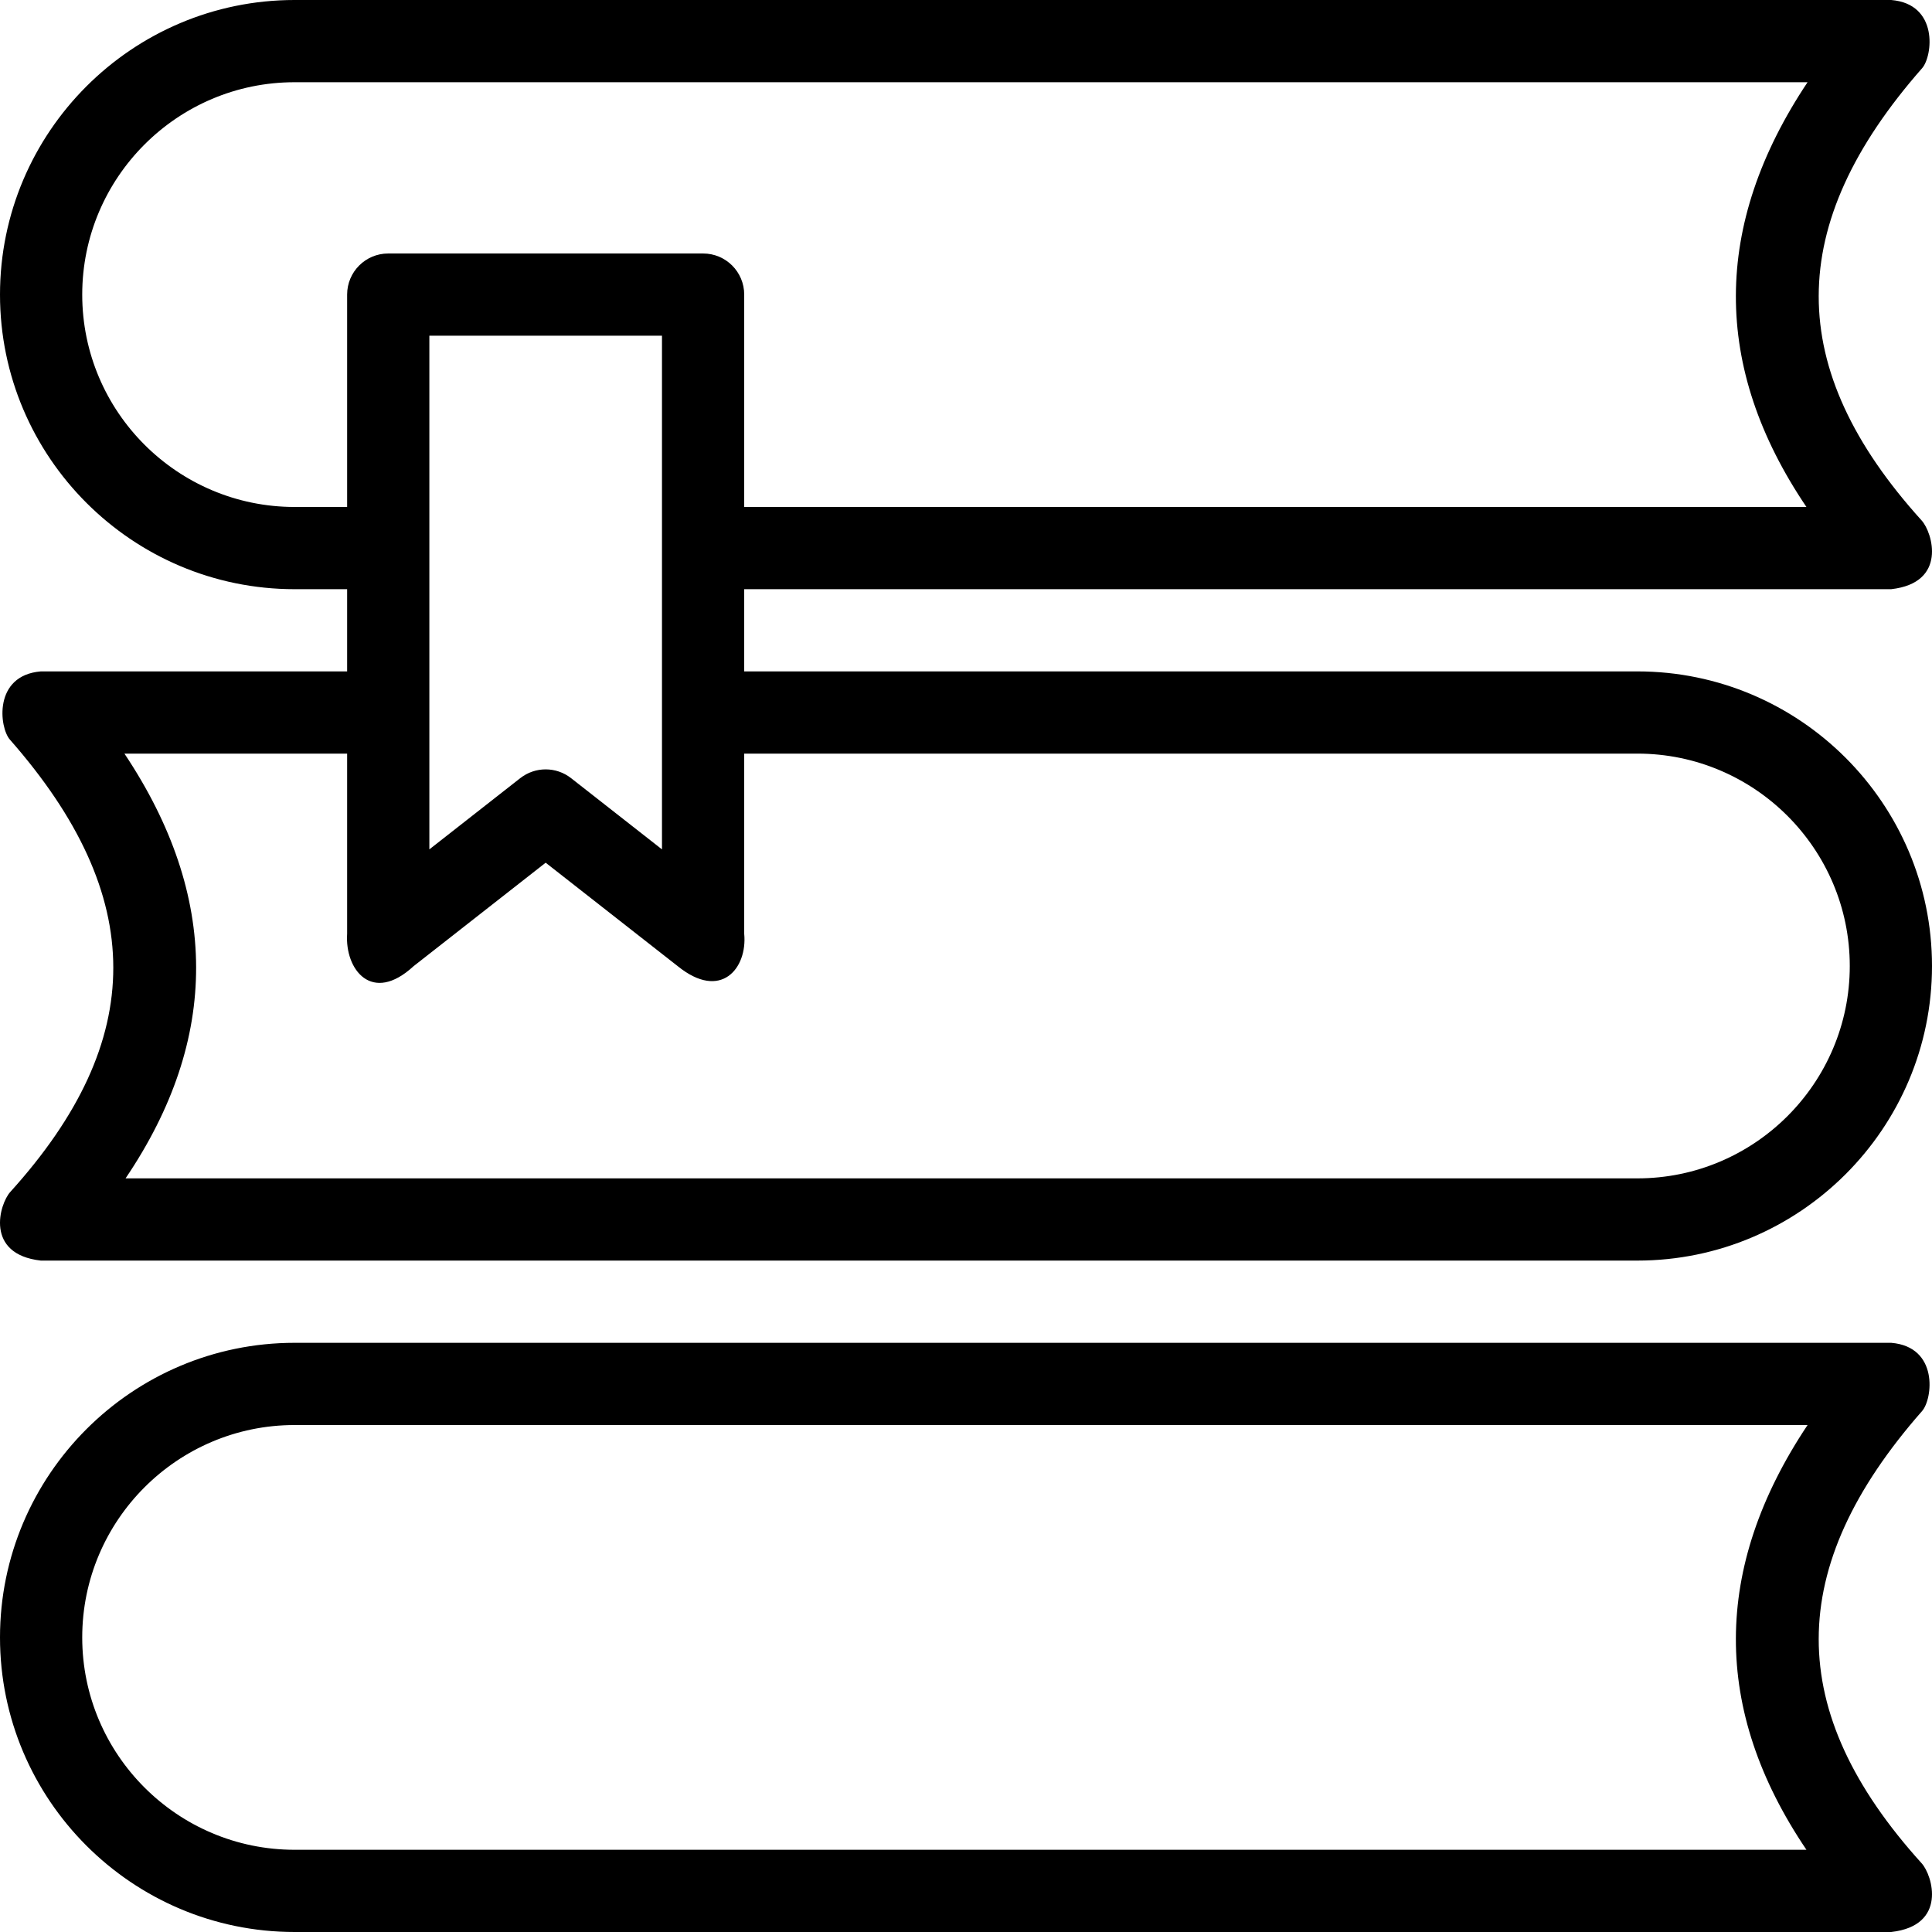
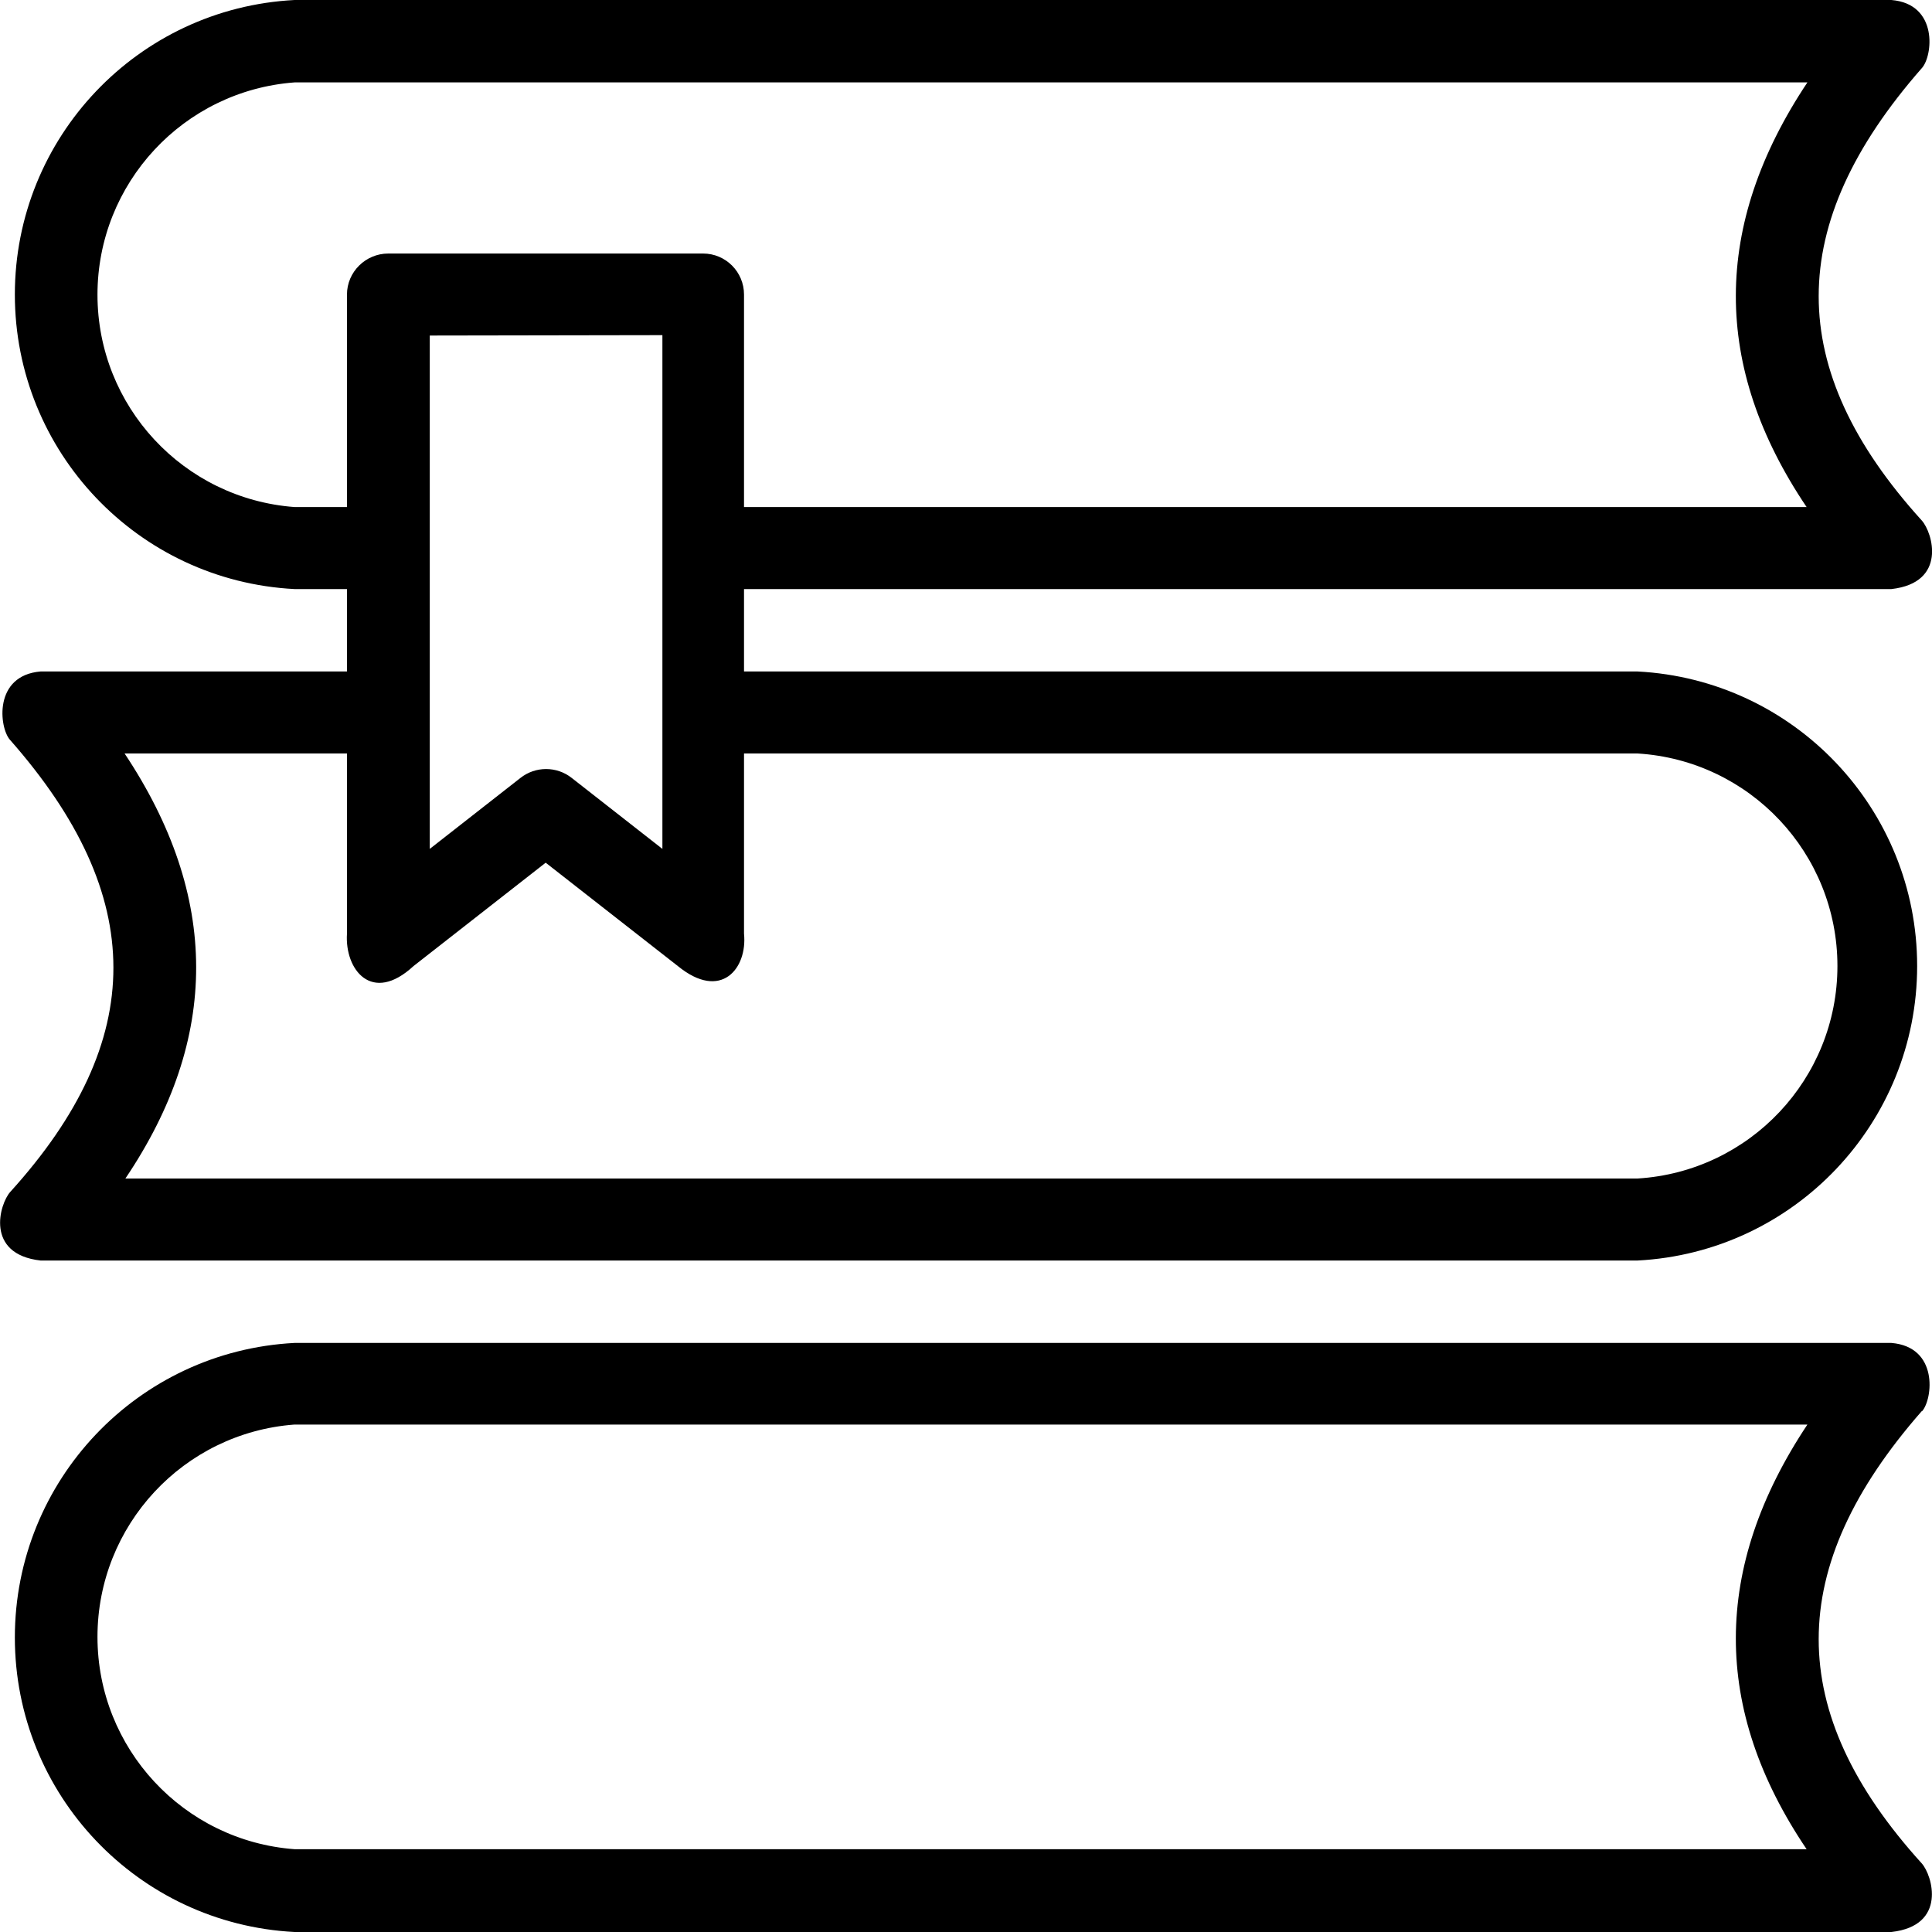
- <svg xmlns="http://www.w3.org/2000/svg" version="1.1" x="0px" y="0px" viewBox="0 0 490 490" style="enable-background:new 0 0 490 490;" xml:space="preserve">
-   <g>
-     <path d="M487.483,357.878c2.708-3.074,4.246-16.302-7.831-17.309H74.721C33.521,340.569,0,374.087,0,415.291   C0,456.484,33.521,490,74.721,490h404.931c14.281-1.61,10.498-14.365,7.729-17.42C452.525,434.055,452.565,397.616,487.483,357.878   z M458.156,469.148H74.721c-29.703,0-53.867-24.16-53.867-53.857c0-29.699,24.164-53.87,53.867-53.87h383.72   C434.298,397.606,434.196,433.708,458.156,469.148z" />
-     <path d="M10.348,319.714h404.93c41.2,0,74.722-33.518,74.722-74.711c0-41.202-33.521-74.721-74.722-74.721H188.749v-20.851h290.903   c14.281-1.61,10.498-14.365,7.729-17.42c-34.856-38.526-34.815-74.965,0.102-114.702c2.708-3.074,4.246-16.304-7.831-17.31H74.721   C33.521,0,0,33.519,0,74.721c0,41.194,33.521,74.711,74.721,74.711h13.32v20.851H10.348c-12.077,1.006-10.539,14.234-7.831,17.309   c34.918,39.738,34.958,76.177,0.102,114.703C-0.15,305.349-3.933,318.104,10.348,319.714z M74.721,128.58   c-29.703,0-53.867-24.16-53.867-53.859c0-29.698,24.164-53.868,53.867-53.868h383.72c-24.143,36.184-24.245,72.286-0.285,107.728   H188.749V74.716c0-5.762-4.664-10.426-10.427-10.426H98.468c-5.764,0-10.427,4.664-10.427,10.426v53.864H74.721z M167.895,85.142   v130.28L144.83,197.35c-1.894-1.477-4.165-2.219-6.435-2.219c-2.271,0-4.542,0.742-6.436,2.219l-23.064,18.072V85.142H167.895z    M88.041,191.134v45.699c-0.604,9.074,6.298,17.959,16.862,8.206l33.492-26.237l33.491,26.237   c10.972,8.891,17.702,0.523,16.863-8.206v-45.699h226.529c29.703,0,53.867,24.171,53.867,53.869   c0,29.698-24.164,53.859-53.867,53.859H31.844c23.961-35.441,23.858-71.544-0.285-107.729H88.041z" />
-   </g>
+ <svg xmlns="http://www.w3.org/2000/svg" viewBox="0 0 490 490" xml:space="preserve">
+   <path d="M487.5 357.9c2.7-3.1 4.2-16.3-7.8-17.3h-405a74.8 74.8 0 0 0 0 149.4h405c14.2-1.6 10.4-14.4 7.7-17.4-34.9-38.5-34.8-75 0-114.7M458.2 469H74.7a54 54 0 0 1 0-107.7h383.7q-36.2 54.4-.2 107.7M10.3 319.7h405a74.8 74.8 0 0 0 0-149.4H188.7v-20.9h291c14.2-1.6 10.5-14.3 7.7-17.4-34.9-38.5-34.8-75 0-114.7 2.8-3 4.3-16.3-7.7-17.3h-405a74.8 74.8 0 0 0 0 149.4H88v20.9H10.3c-12 1-10.5 14.2-7.8 17.3 35 39.7 35 76.2.1 114.7-2.7 3-6.5 15.8 7.7 17.4m64.4-191.1a54 54 0 0 1 0-107.7h383.7q-36.2 54.3-.2 107.7H188.7V74.7c0-5.7-4.6-10.4-10.4-10.4H98.5C92.7 64.3 88 69 88 74.7v53.9zM168 85v130.3l-23-18a10.5 10.5 0 0 0-13 0l-23 18V85.1zM88 191.1v45.7c-.6 9.1 6.3 18 16.9 8.2l33.5-26.2 33.5 26.2c11 9 17.7.6 16.8-8.2v-45.7h226.6a54 54 0 0 1 0 107.8H31.8q36-53.4-.2-107.8z" />
</svg>
